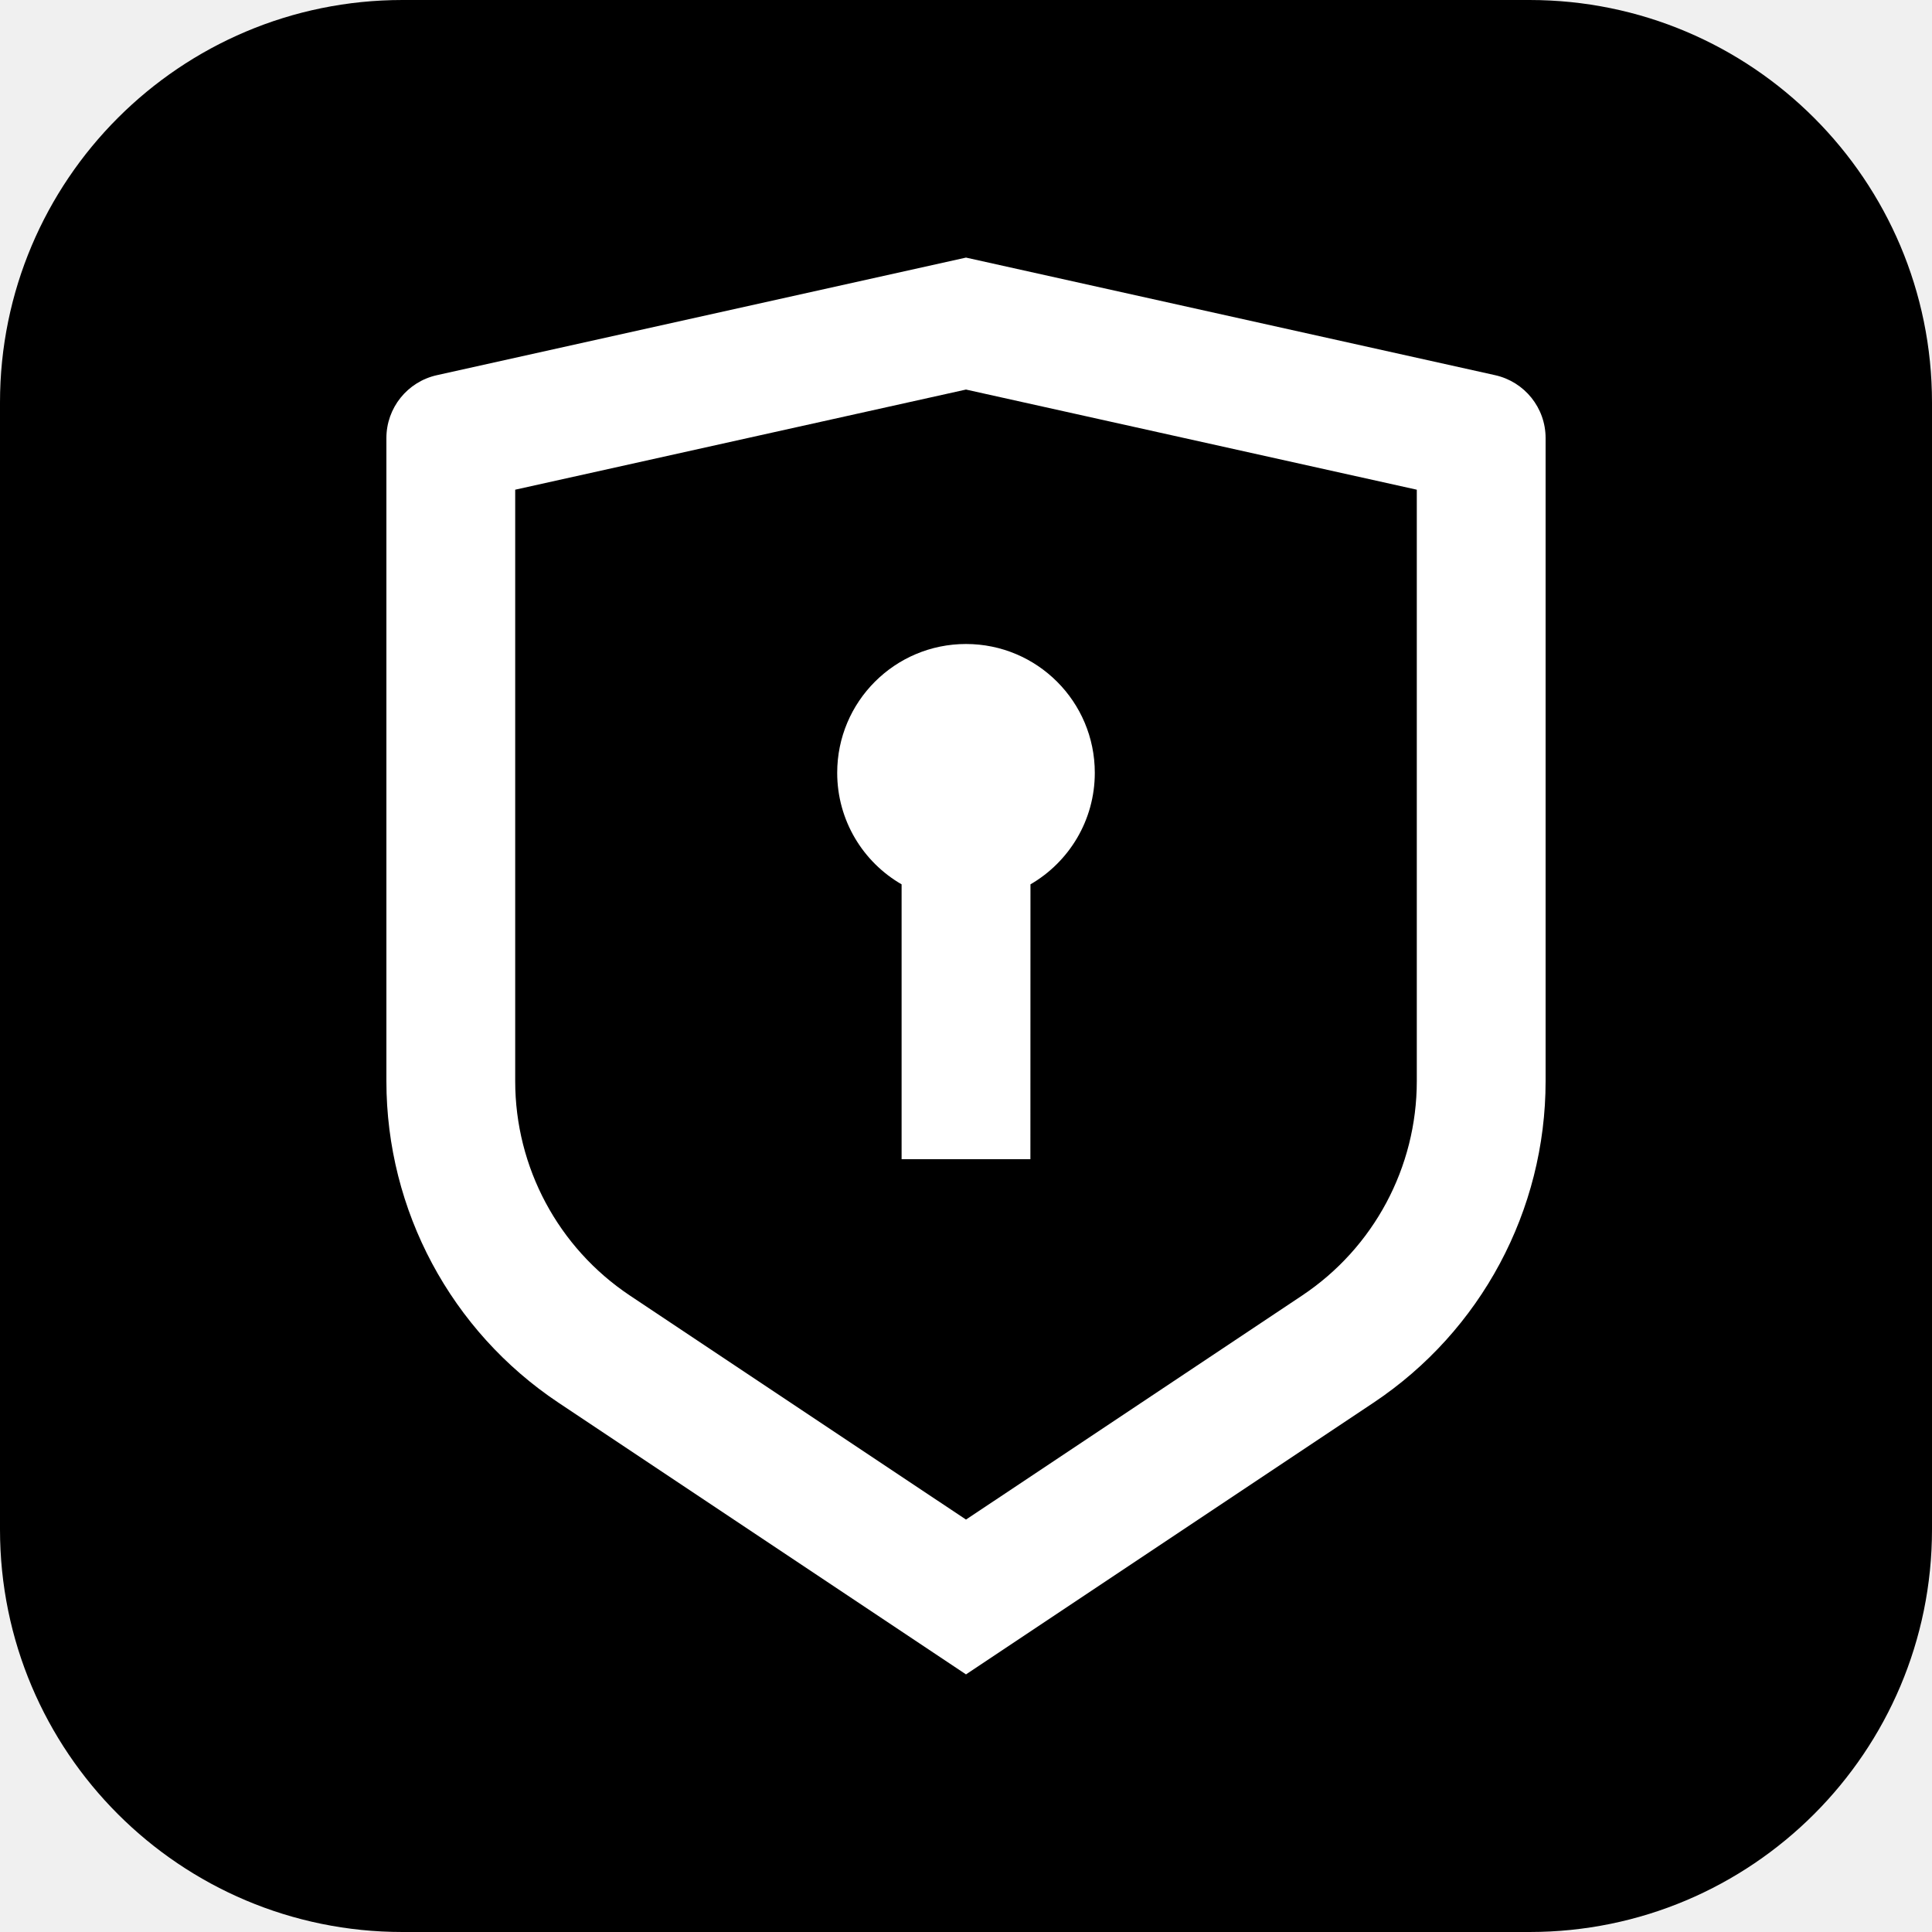
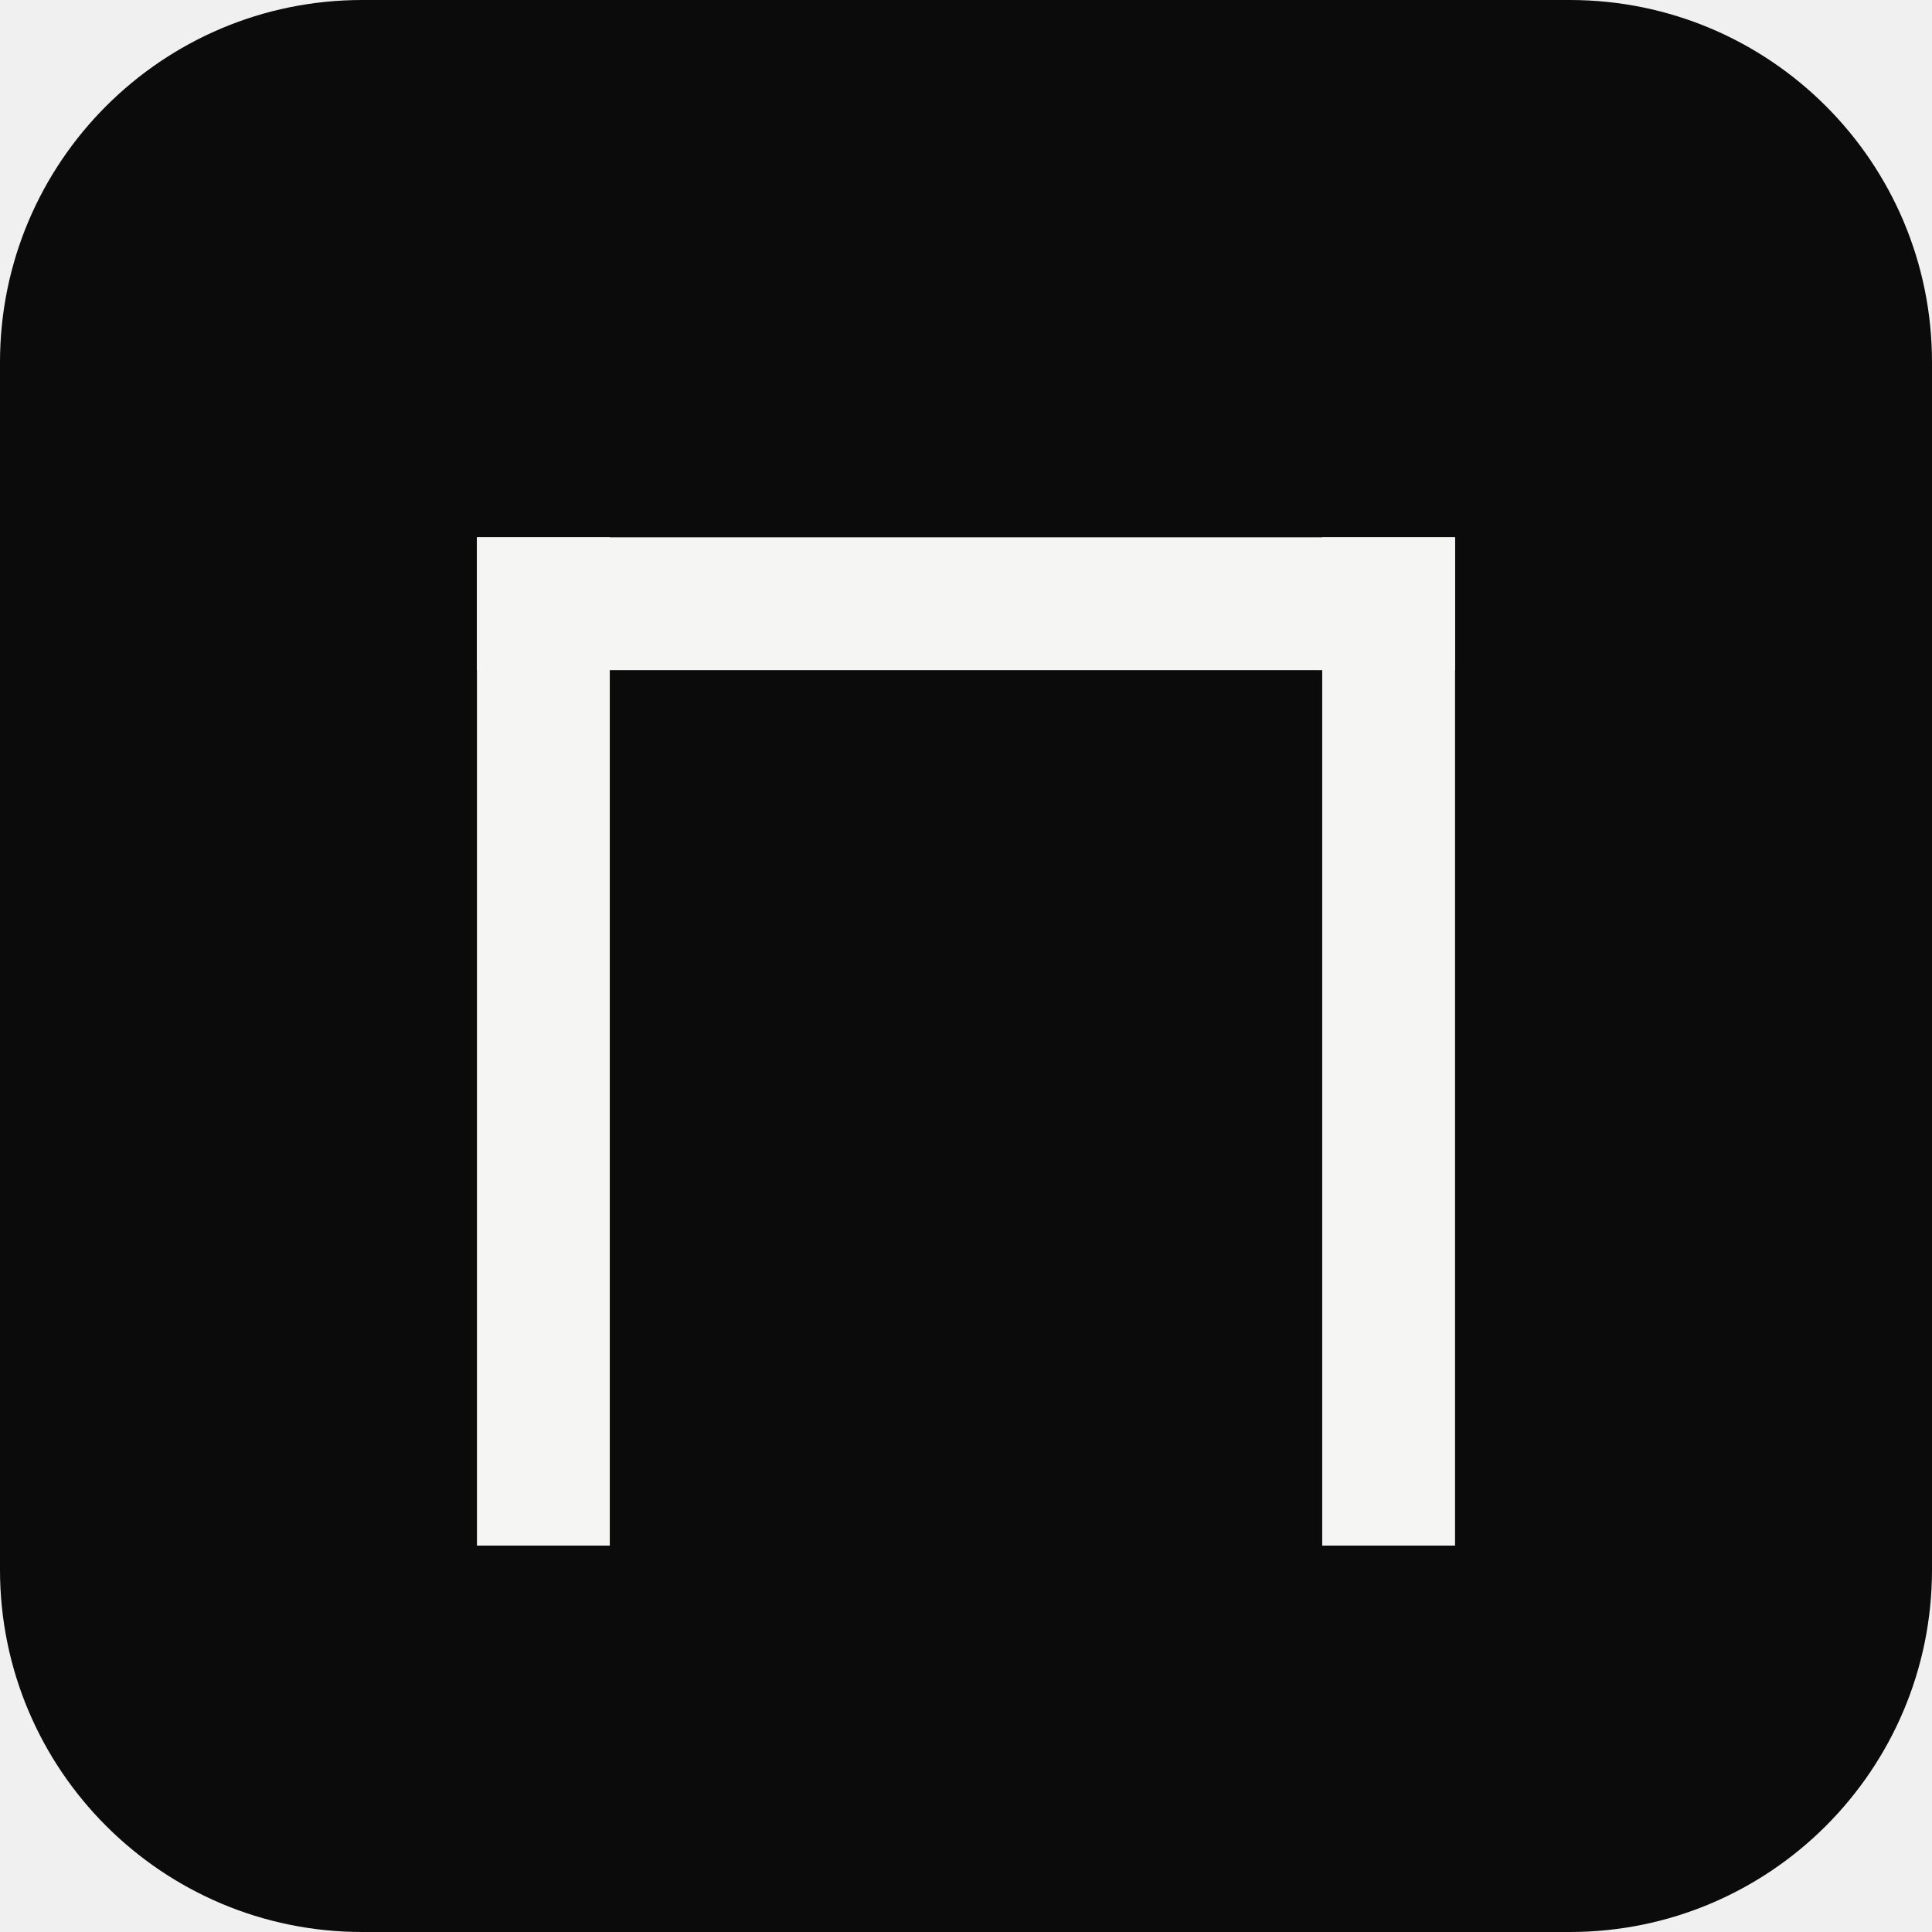
- <svg xmlns="http://www.w3.org/2000/svg" viewBox="0 0 24 24">
-   <rect width="24" height="24" rx="5" fill="#000000" />
-   <g transform="translate(2.4 2.4) scale(0.8)">
-     <path fill="#ffffff" d="M12 1L20.217 2.826C20.674 2.928 21 3.333 21 3.802V13.789C21 15.795 19.997 17.668 18.328 18.781L12 23L5.672 18.781C4.003 17.668 3 15.795 3 13.789V3.802C3 3.333 3.326 2.928 3.783 2.826L12 1ZM12 3.049L5 4.604V13.789C5 15.126 5.668 16.375 6.781 17.117L12 20.596L17.219 17.117C18.332 16.375 19 15.126 19 13.789V4.604L12 3.049ZM12 7C13.105 7 14 7.895 14 9C14 9.74 13.598 10.386 13.001 10.732L13 15H11L11 10.732C10.402 10.387 10 9.74 10 9C10 7.895 10.895 7 12 7Z" />
+ <svg xmlns="http://www.w3.org/2000/svg" viewBox="0 0 32 32">
+   <rect width="32" height="32" rx="6" fill="#0b0b0c" />
+   <g fill="none" stroke="#f5f5f4" stroke-width="2.2" stroke-linecap="square">
+     <path d="M9 24.5V10" />
+     <path d="M23 24.5V10" />
+     <path d="M9 10h14" />
  </g>
</svg>
